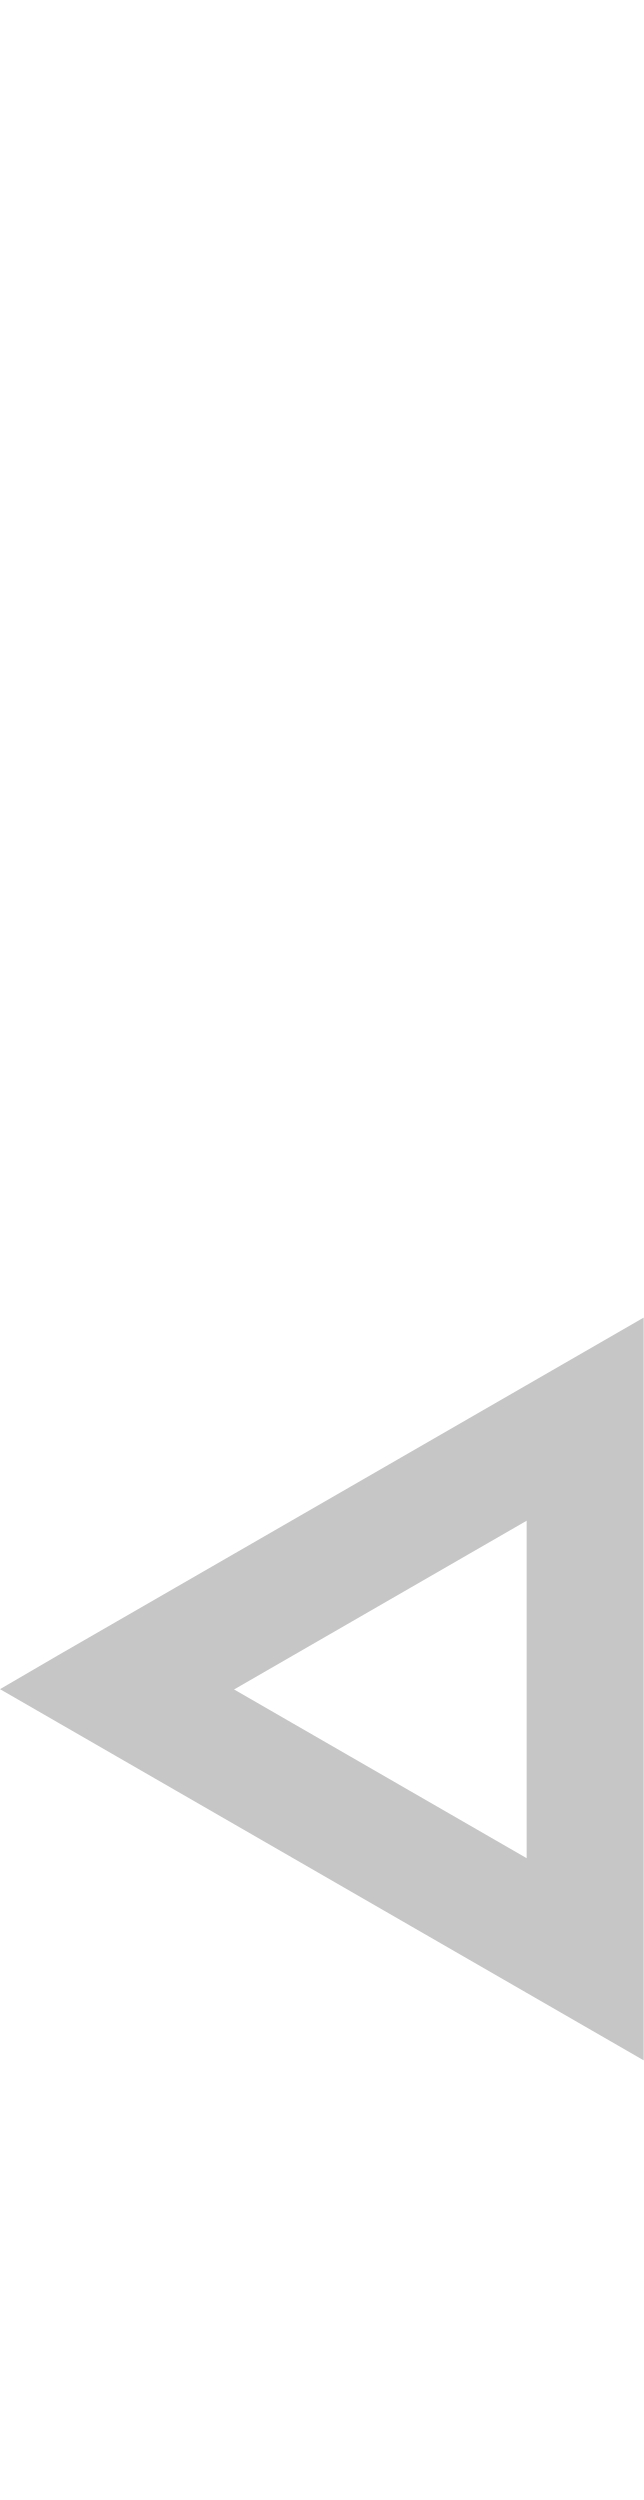
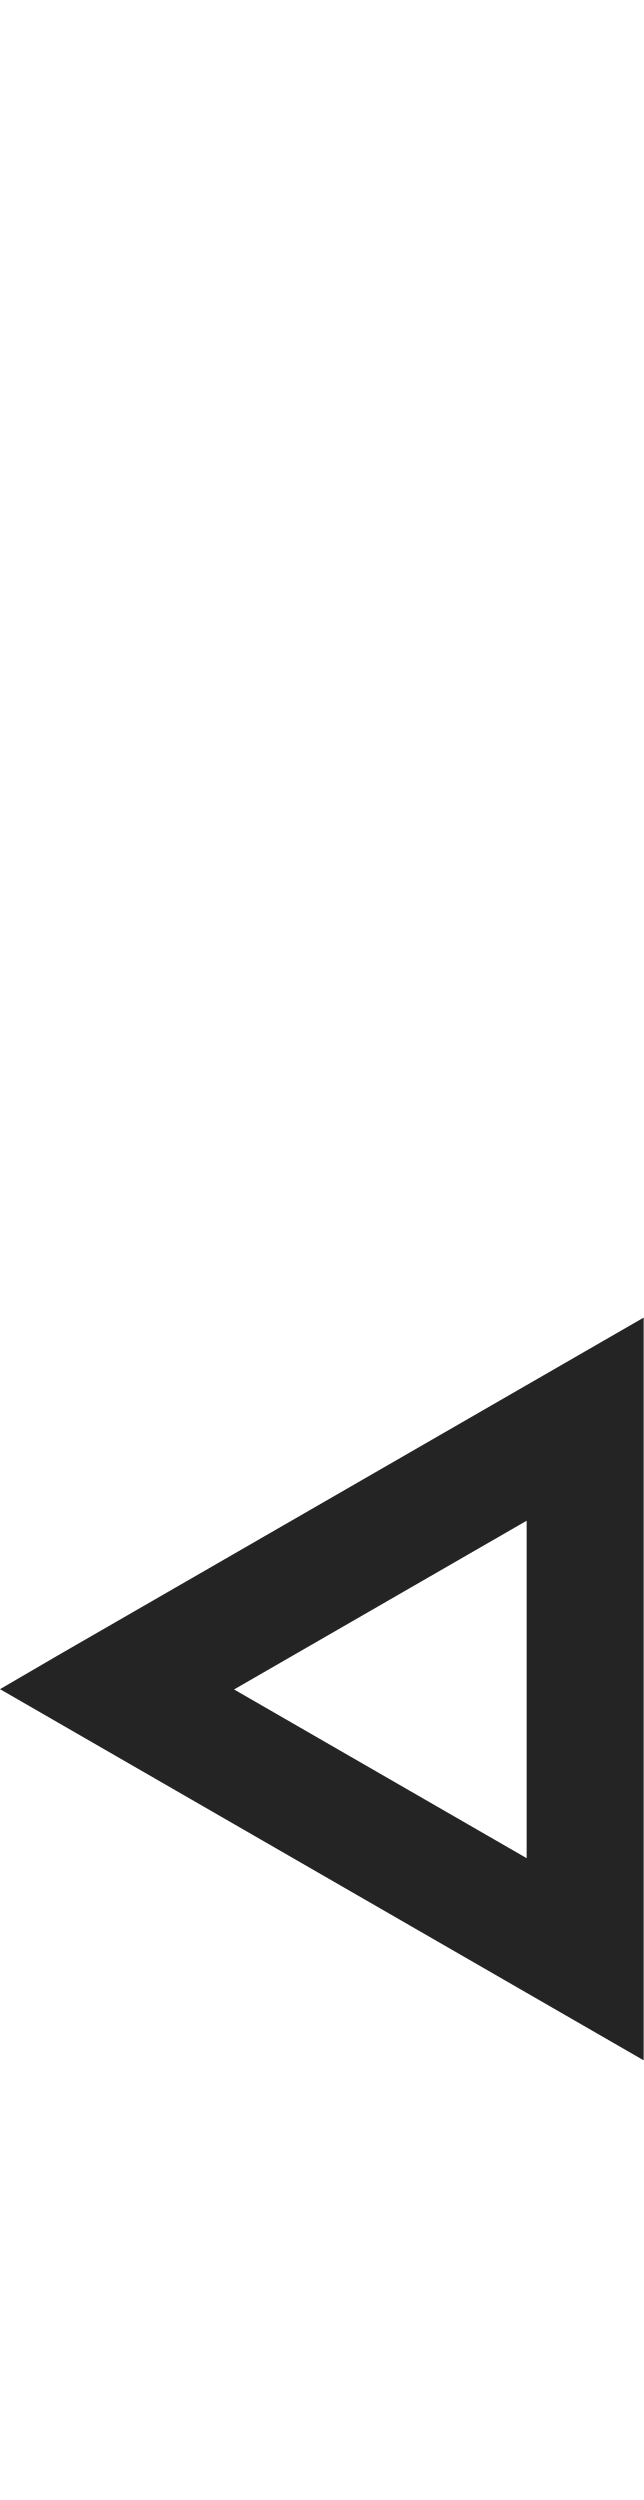
<svg xmlns="http://www.w3.org/2000/svg" version="1.1" id="Layer_1" x="0px" y="0px" viewBox="0 0 660 2563.4" style="enable-background:new 0 0 660 2563.4;" xml:space="preserve">
  <style type="text/css">
- 	.st0{fill:#c6c6c6;}
+ 	.st0{fill:#242424;}
</style>
  <path class="st0" d="M660,1489.6v-69.3l0,0V1351l0,0l0,0l-60,34.6l-60,34.6l0,0l0,0l-60,34.6l0,0l0,0l-60,34.6l0,0l0,0l-60,34.6l0,0  l-60,34.6l0,0l-60,34.6l-60,34.6l-60,34.6l0,0L60,1697l0,0l-60,35l0,0l60,34.6l0,0l60,34.6l60,34.6l60,34.6l60,34.6l0,0l0,0l60,34.6  l0,0l0,0l60,34.6l0,0l0,0l60,34.6l0,0l60,34.6l60,34.6l60,34.6l0,0v-69.3l0,0l0,0V1974l0,0l0,0v-69.3v-69.3l0,0v-69.3l0,0v-69.3l0,0  l0,0v-69.3l0,0l0,0v-69.3l0,0l0,0V1489.6L660,1489.6L660,1489.6z M540,1766.7v69.3v69.3l0,0l-60-34.6l0,0l0,0l-60-34.6l0,0l0,0  l-60-34.6l0,0l-60-34.6l0,0l-60-34.6l60-34.6l0,0l60-34.6l0,0l60-34.6l0,0l60-34.6l0,0l60-34.6v69.3l0,0v69.3l0,0V1766.7z   M540,1489.6L540,1489.6L540,1489.6L540,1489.6z M300,1836L300,1836L300,1836L300,1836z" />
</svg>
